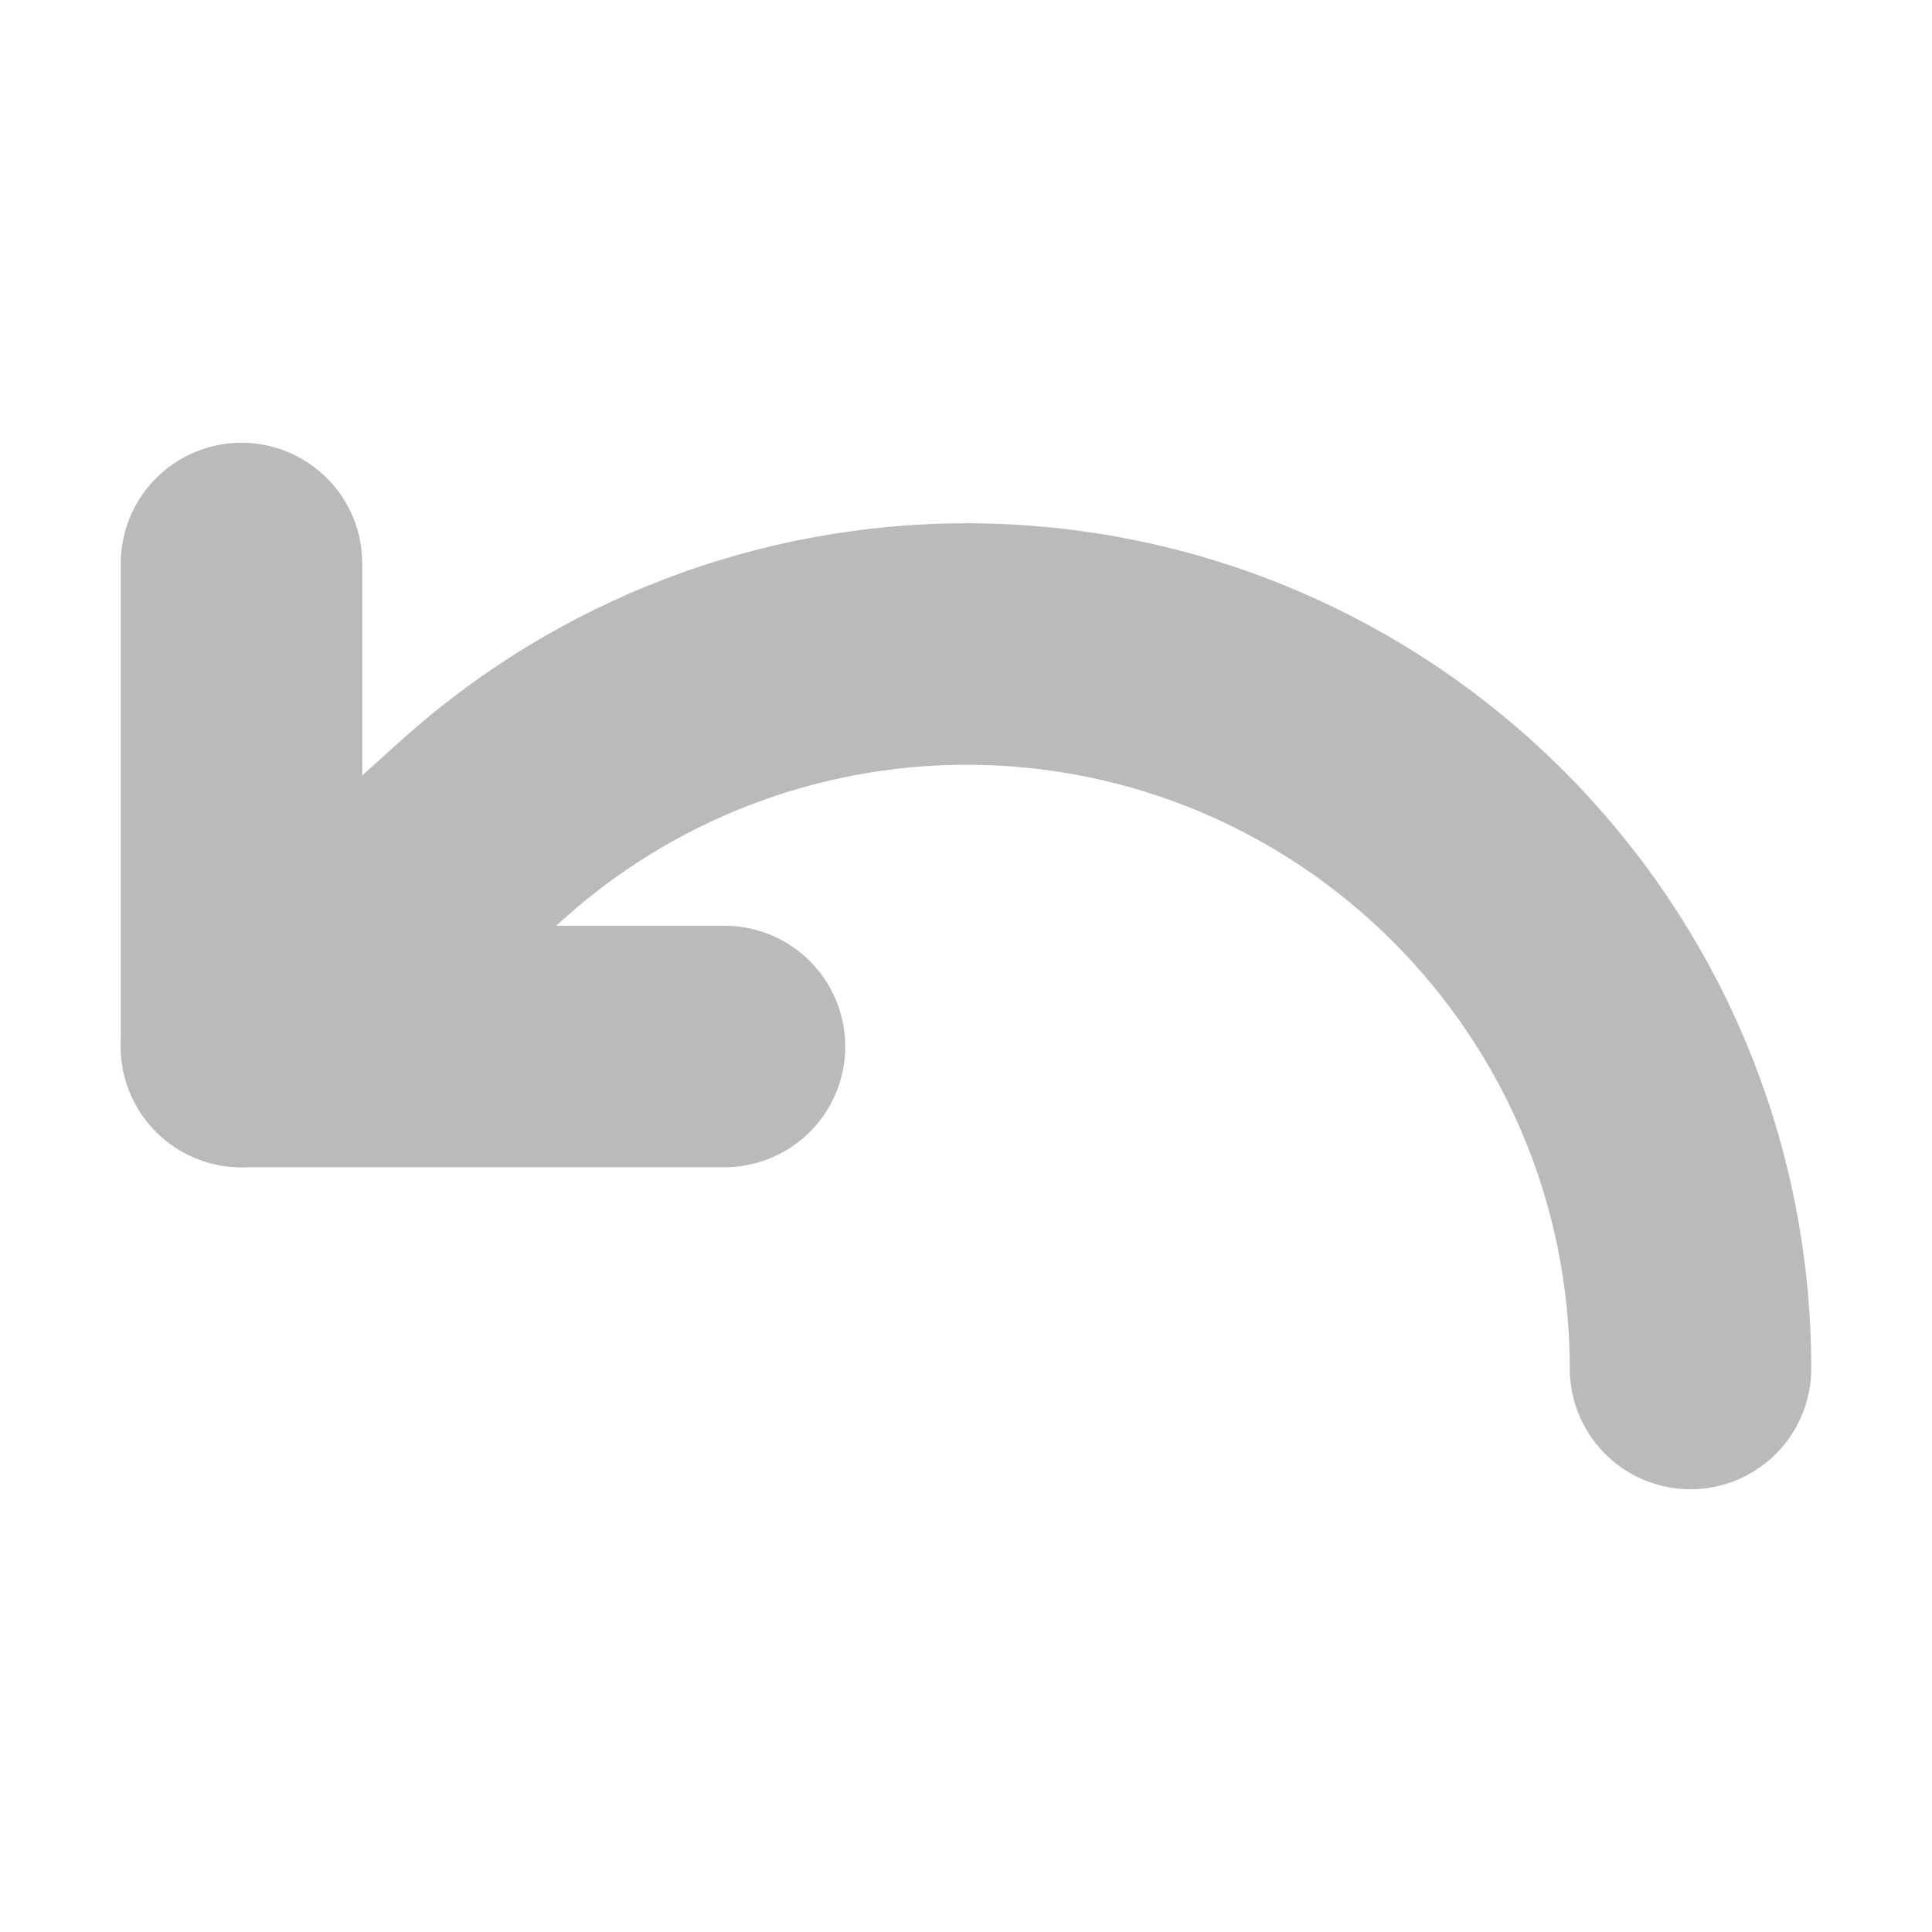
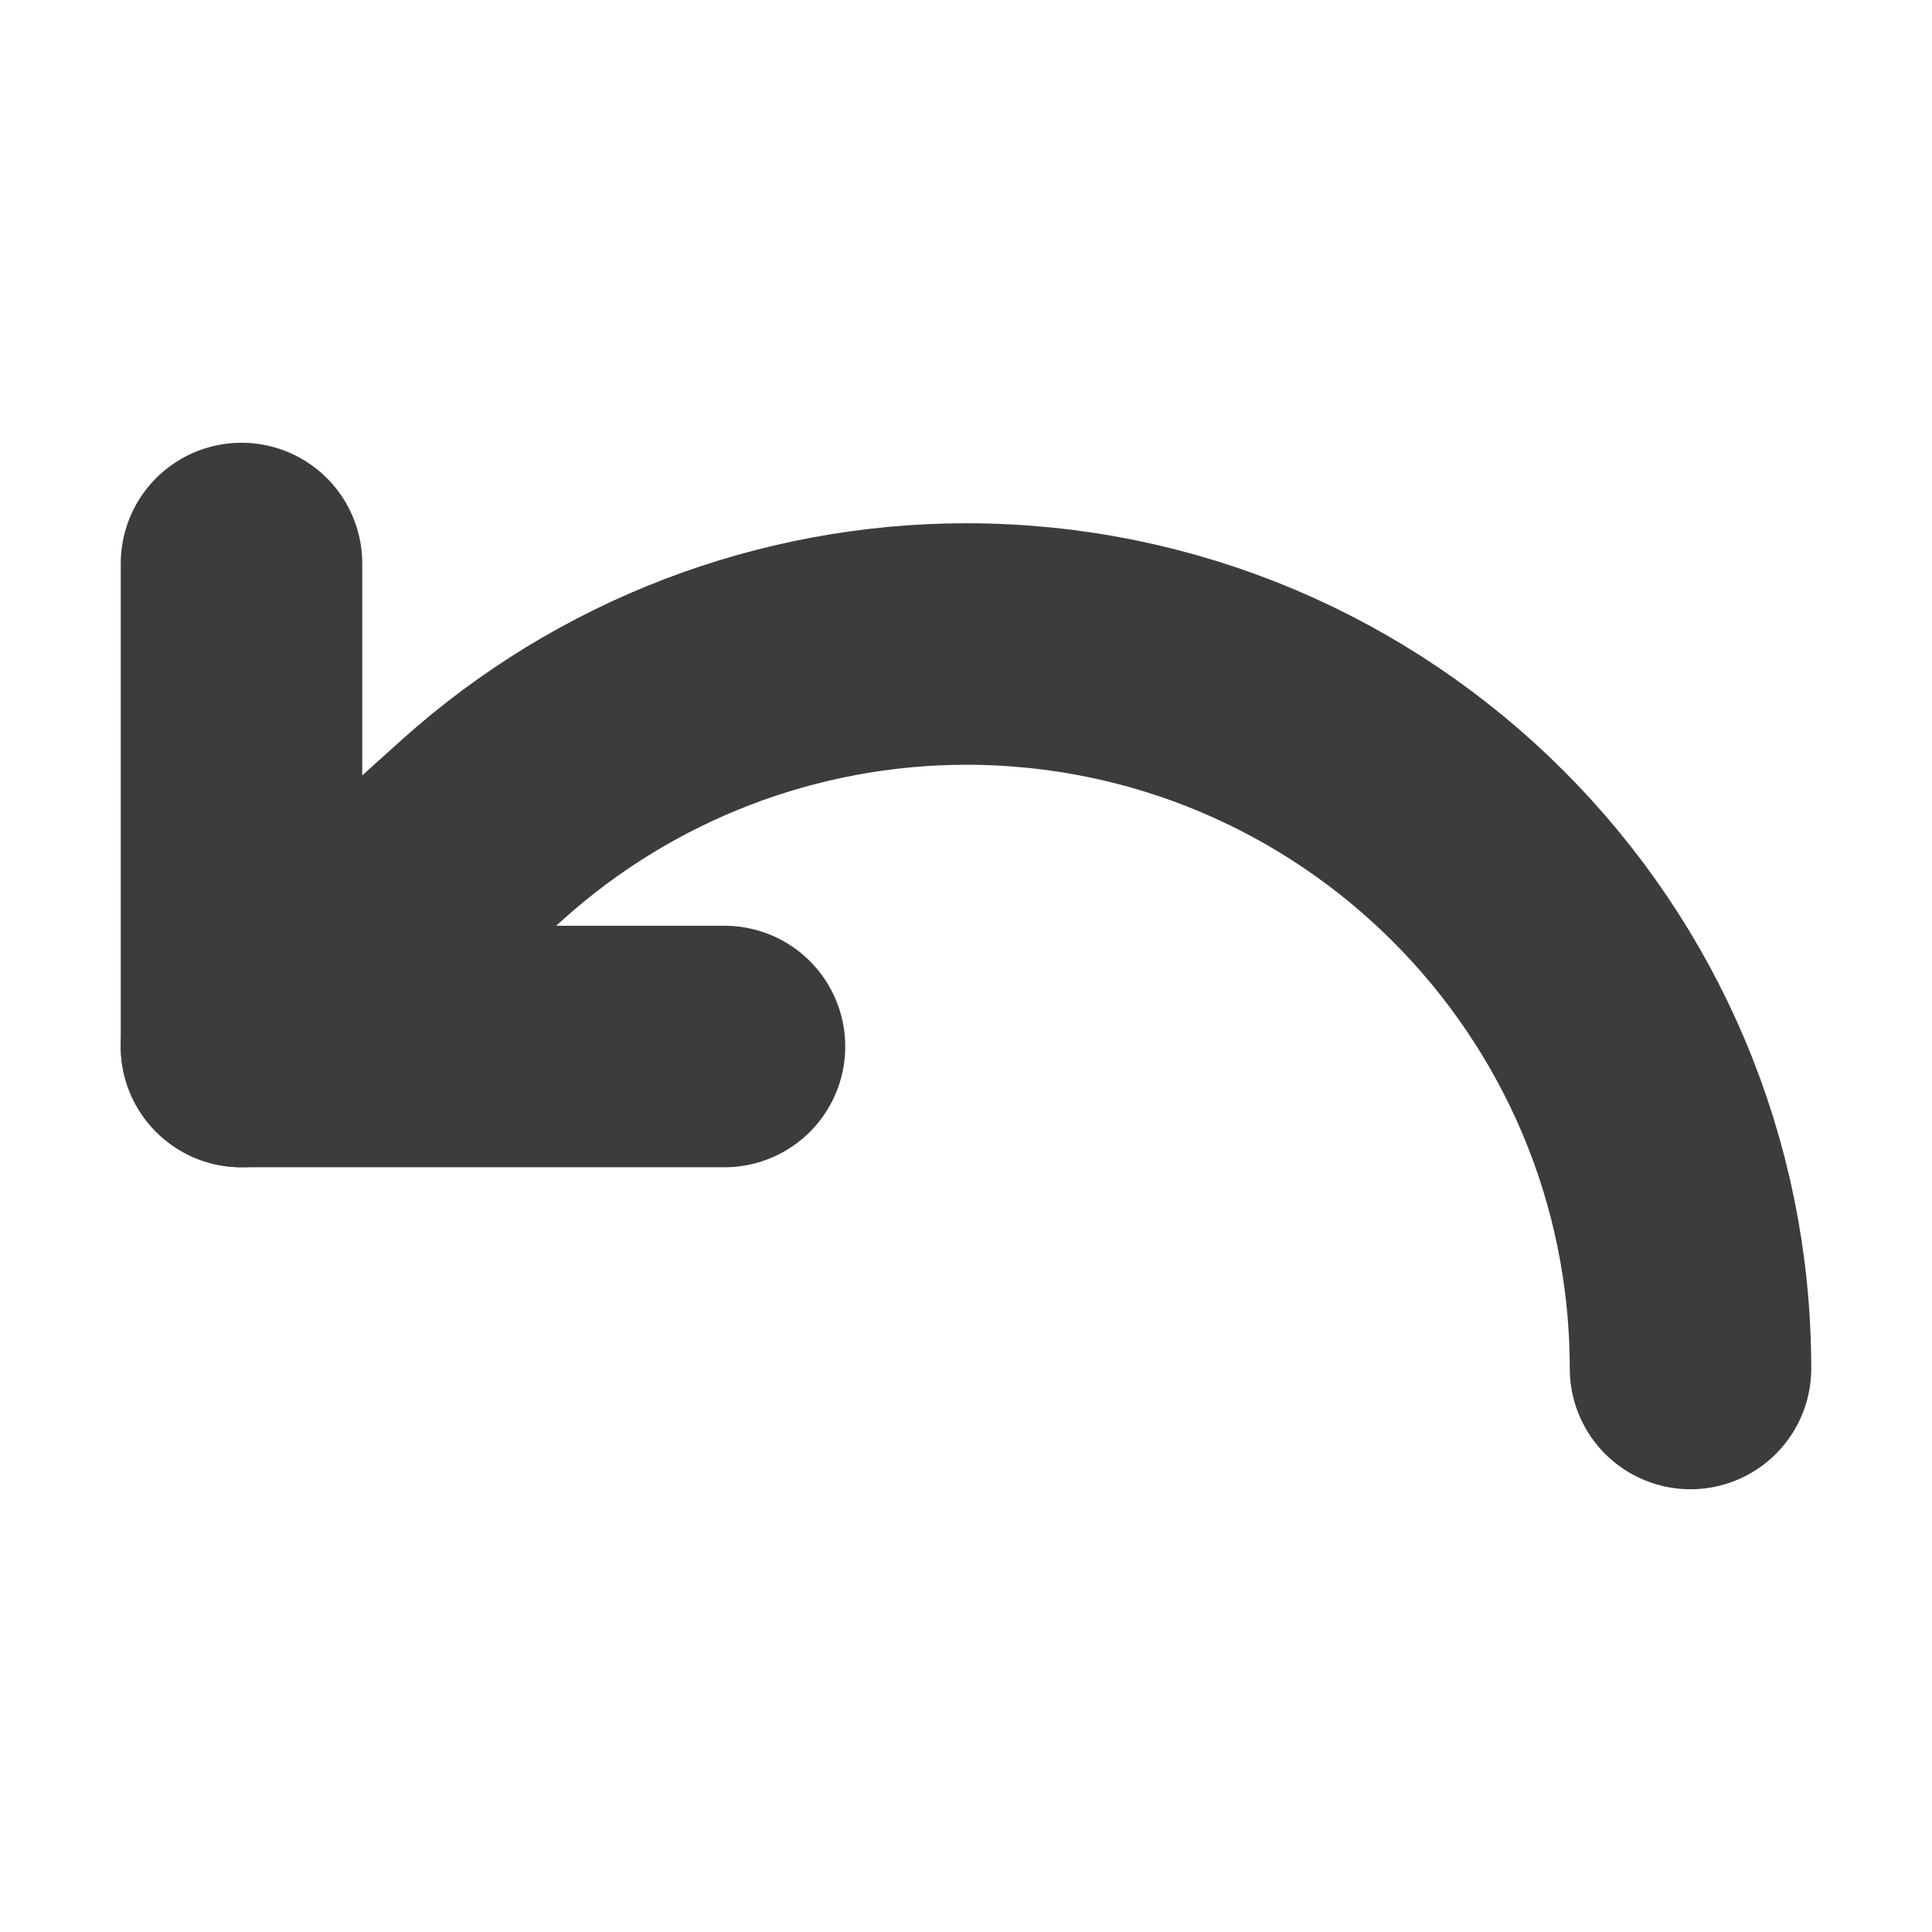
- <svg xmlns="http://www.w3.org/2000/svg" width="16" height="16" viewBox="0 0 24 24" fill="none" stroke="#bababa" stroke-width="3" stroke-linecap="round" stroke-linejoin="round">
+ <svg xmlns="http://www.w3.org/2000/svg" width="16" height="16" viewBox="0 0 24 24" fill="none" stroke="#3c3c3c" stroke-width="3" stroke-linecap="round" stroke-linejoin="round" class="lucide lucide-undo">
  <path d="M3 7v6h6" />
  <path d="M21 17a9 9 0 0 0-9-9 9 9 0 0 0-6 2.3L3 13" />
</svg>
